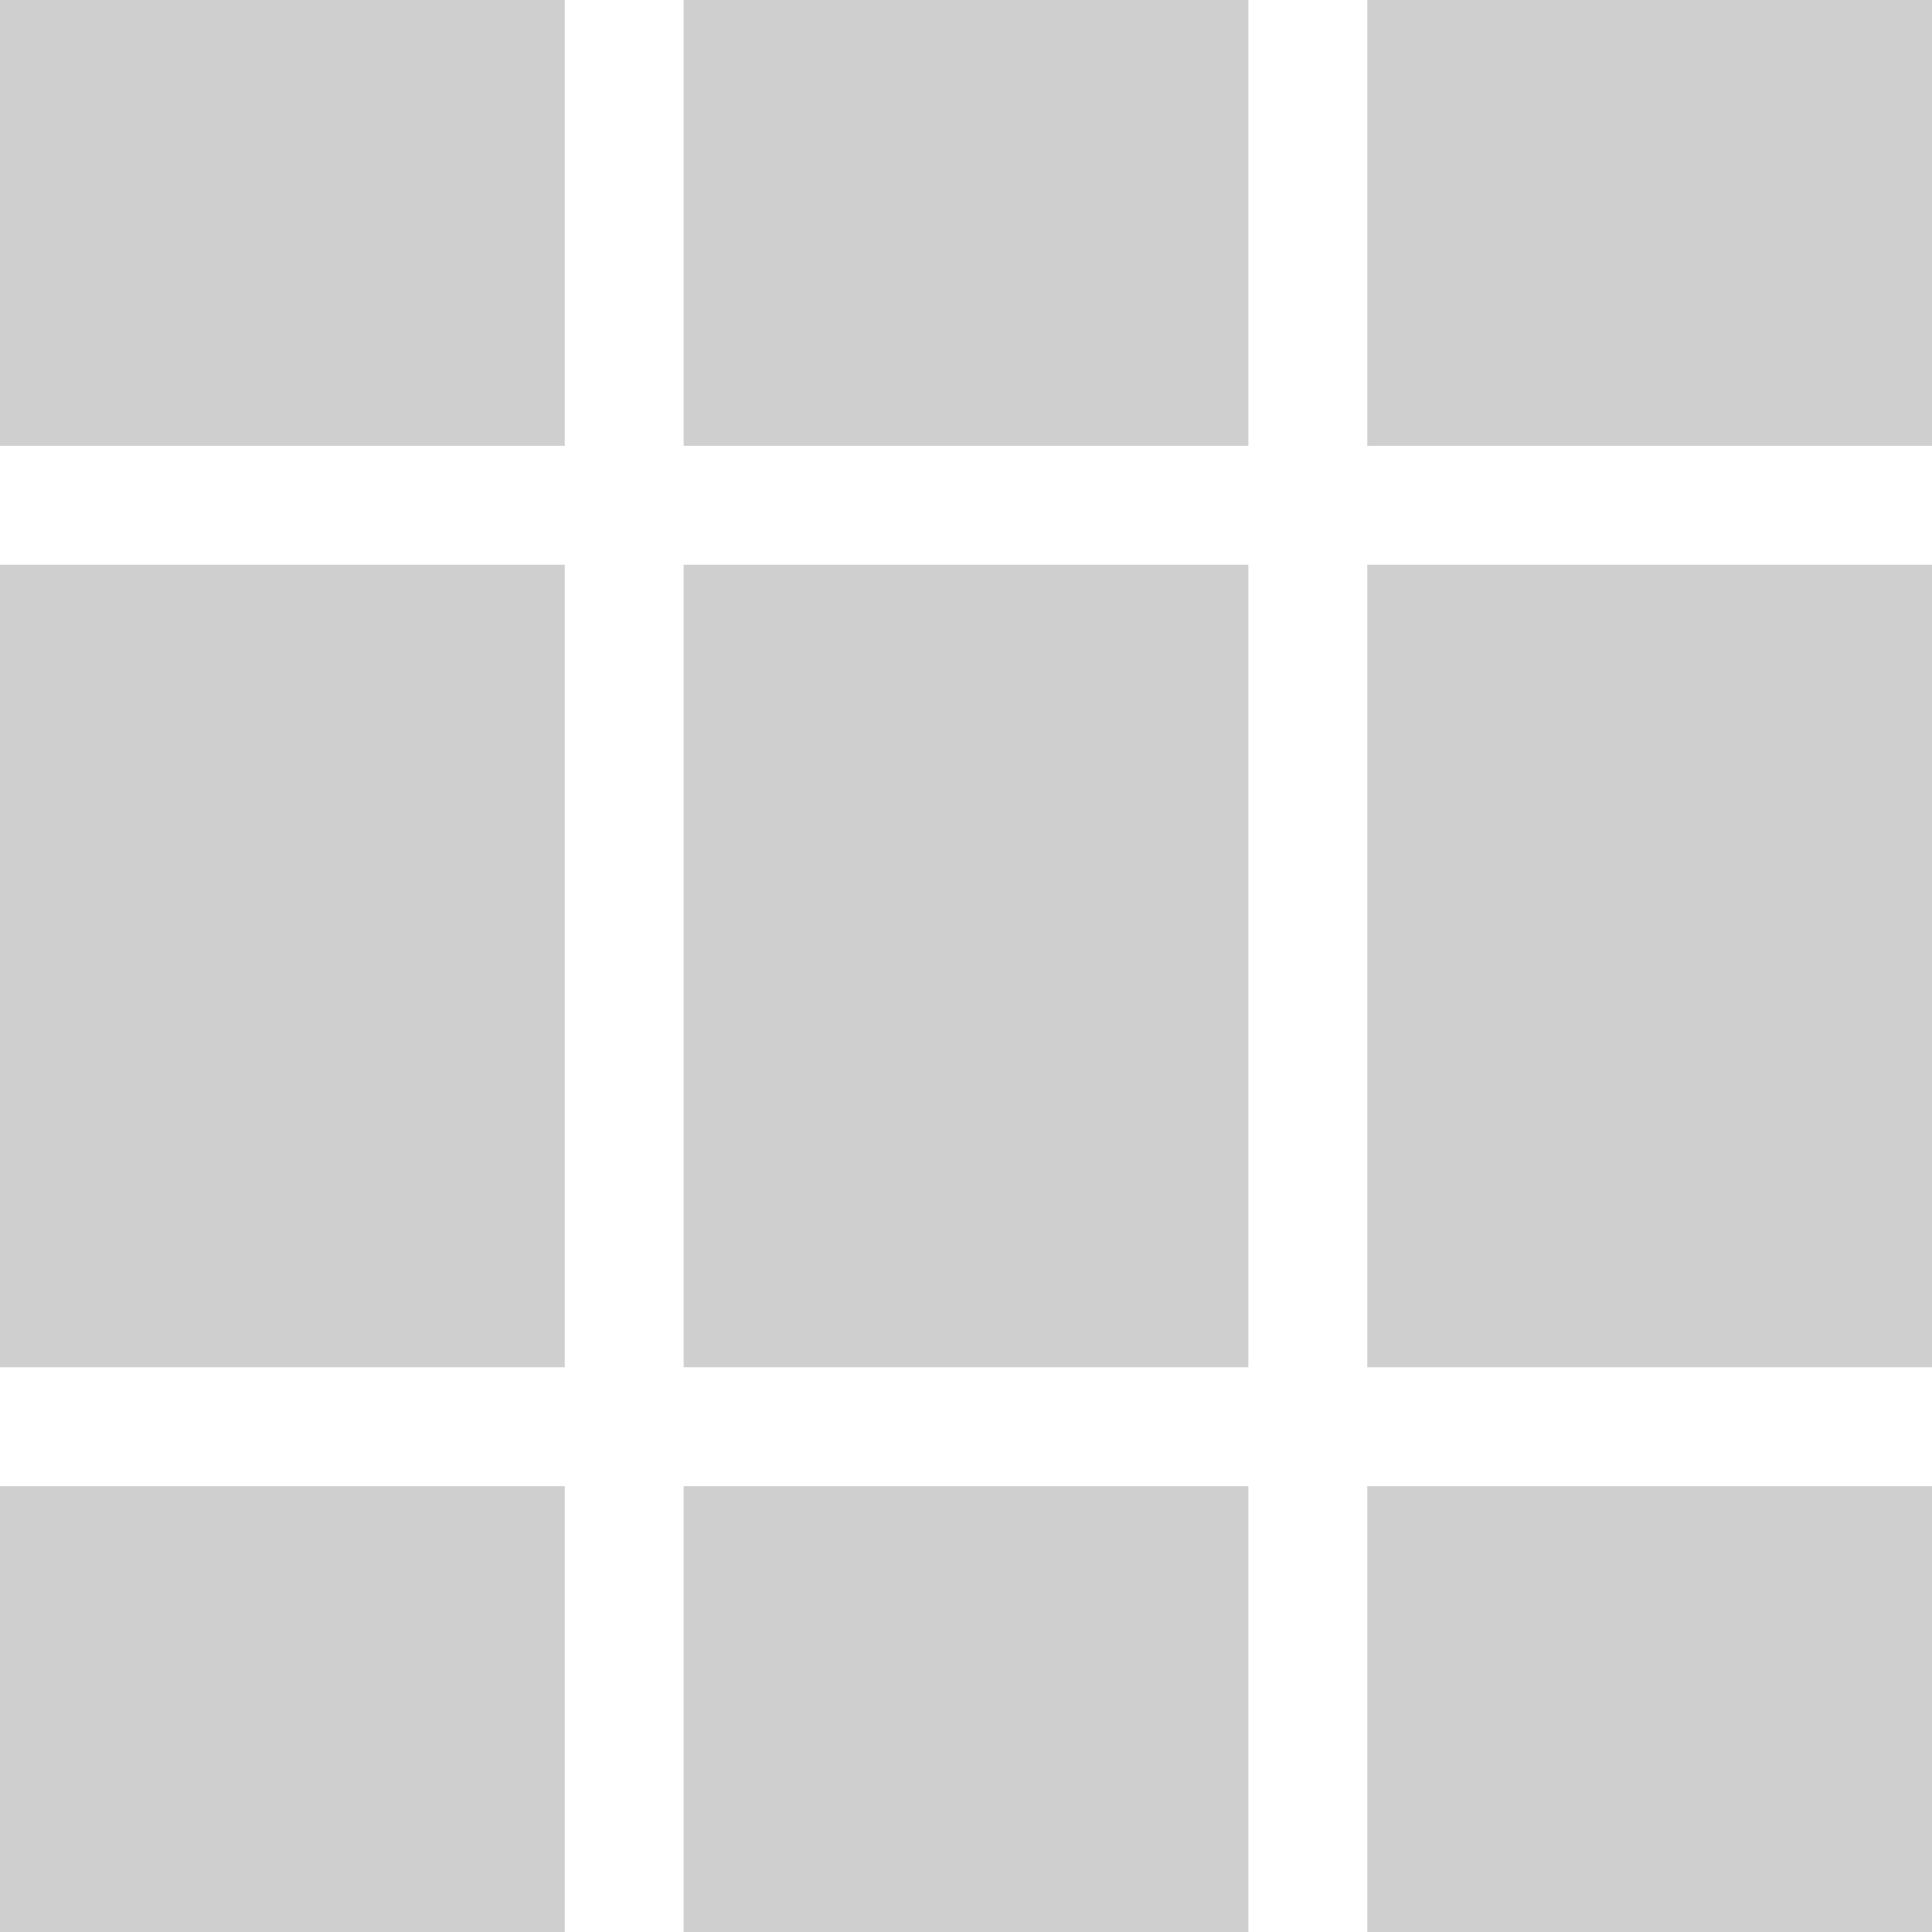
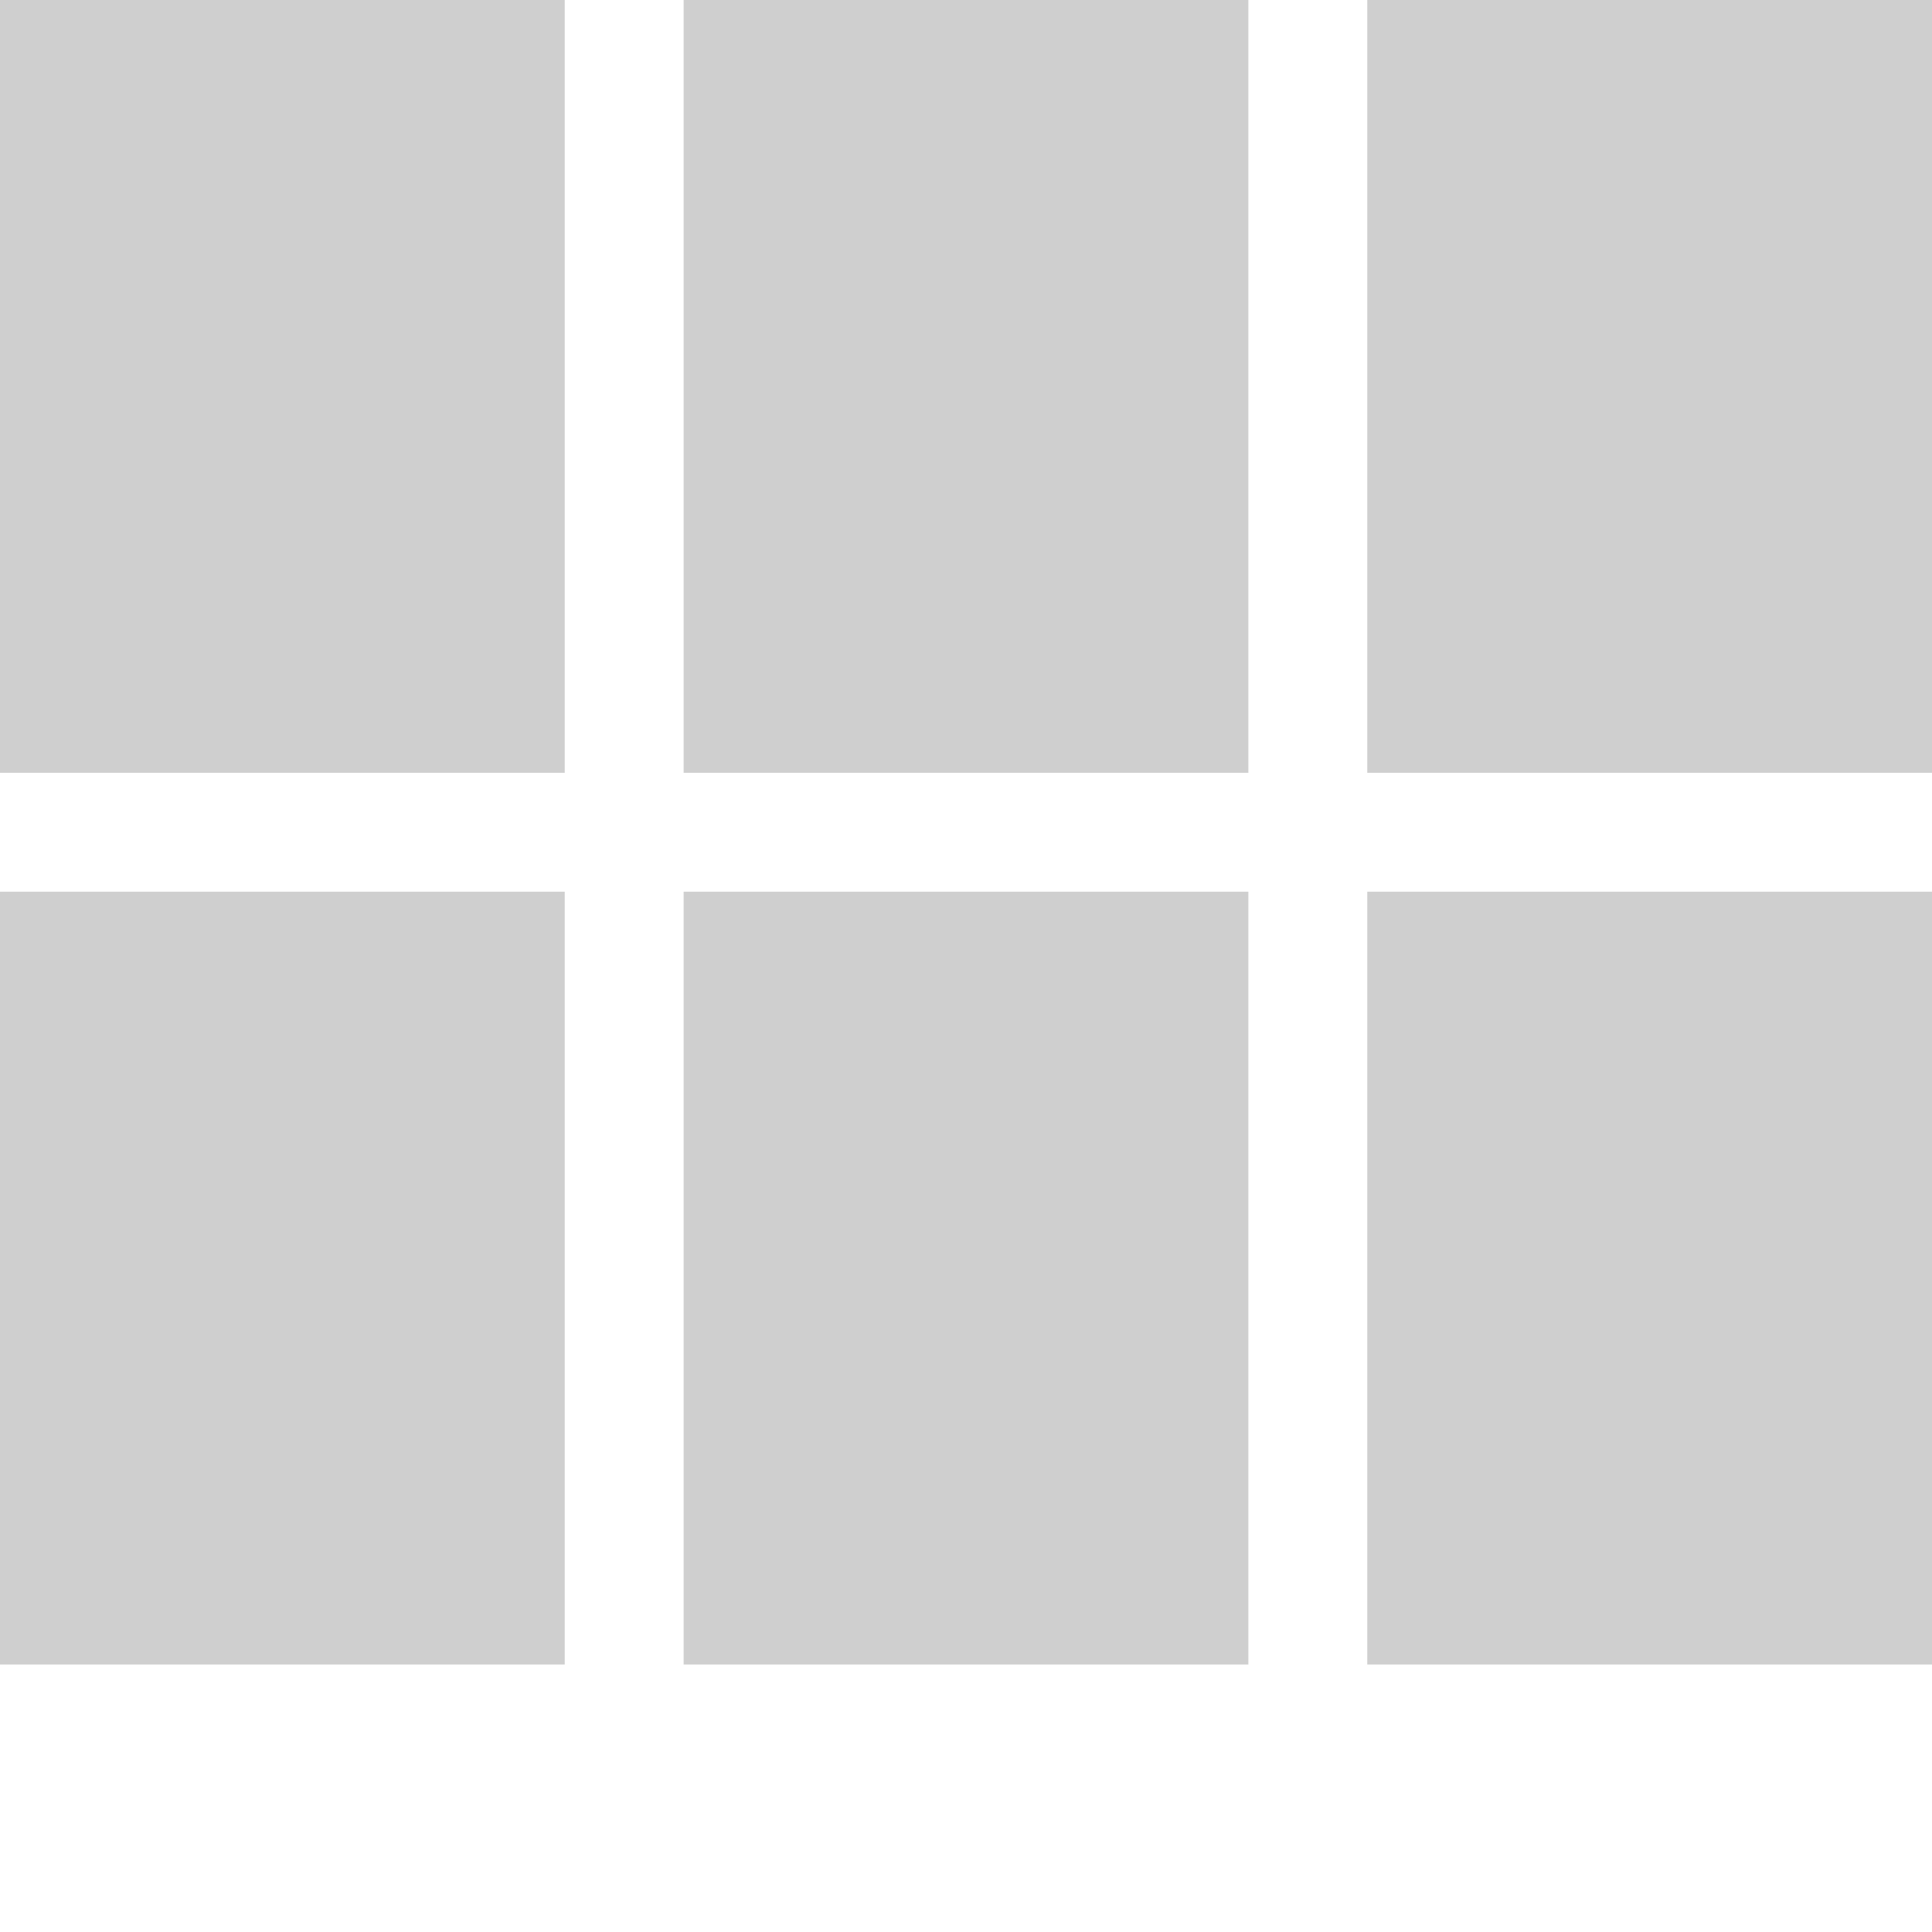
<svg xmlns="http://www.w3.org/2000/svg" width="65" height="65" viewBox="0 0 65 65">
  <defs>
    <style>
      .cls-1 {
        fill: #cfcfcf;
        fill-rule: evenodd;
      }
    </style>
  </defs>
-   <rect class="cls-1" x="0" y="0" width="19" height="15" />
-   <rect class="cls-1" x="23" y="0" width="19" height="15" />
-   <rect class="cls-1" x="46" y="0" width="19" height="15" />
-   <rect class="cls-1" x="0" y="19" width="19" height="27" />
-   <rect class="cls-1" x="23" y="19" width="19" height="27" />
-   <rect class="cls-1" x="46" y="19" width="19" height="27" />
-   <rect class="cls-1" x="0" y="50" width="19" height="15" />
-   <rect class="cls-1" x="23" y="50" width="19" height="15" />
-   <rect class="cls-1" x="46" y="50" width="19" height="15" />
+   <rect class="cls-1" x="0" y="0" width="19" height="26" />
+   <rect class="cls-1" x="23" y="0" width="19" height="26" />
+   <rect class="cls-1" x="46" y="0" width="19" height="26" />
+   <rect class="cls-1" x="0" y="30" width="19" height="26" />
+   <rect class="cls-1" x="23" y="30" width="19" height="26" />
+   <rect class="cls-1" x="46" y="30" width="19" height="26" />
</svg>
